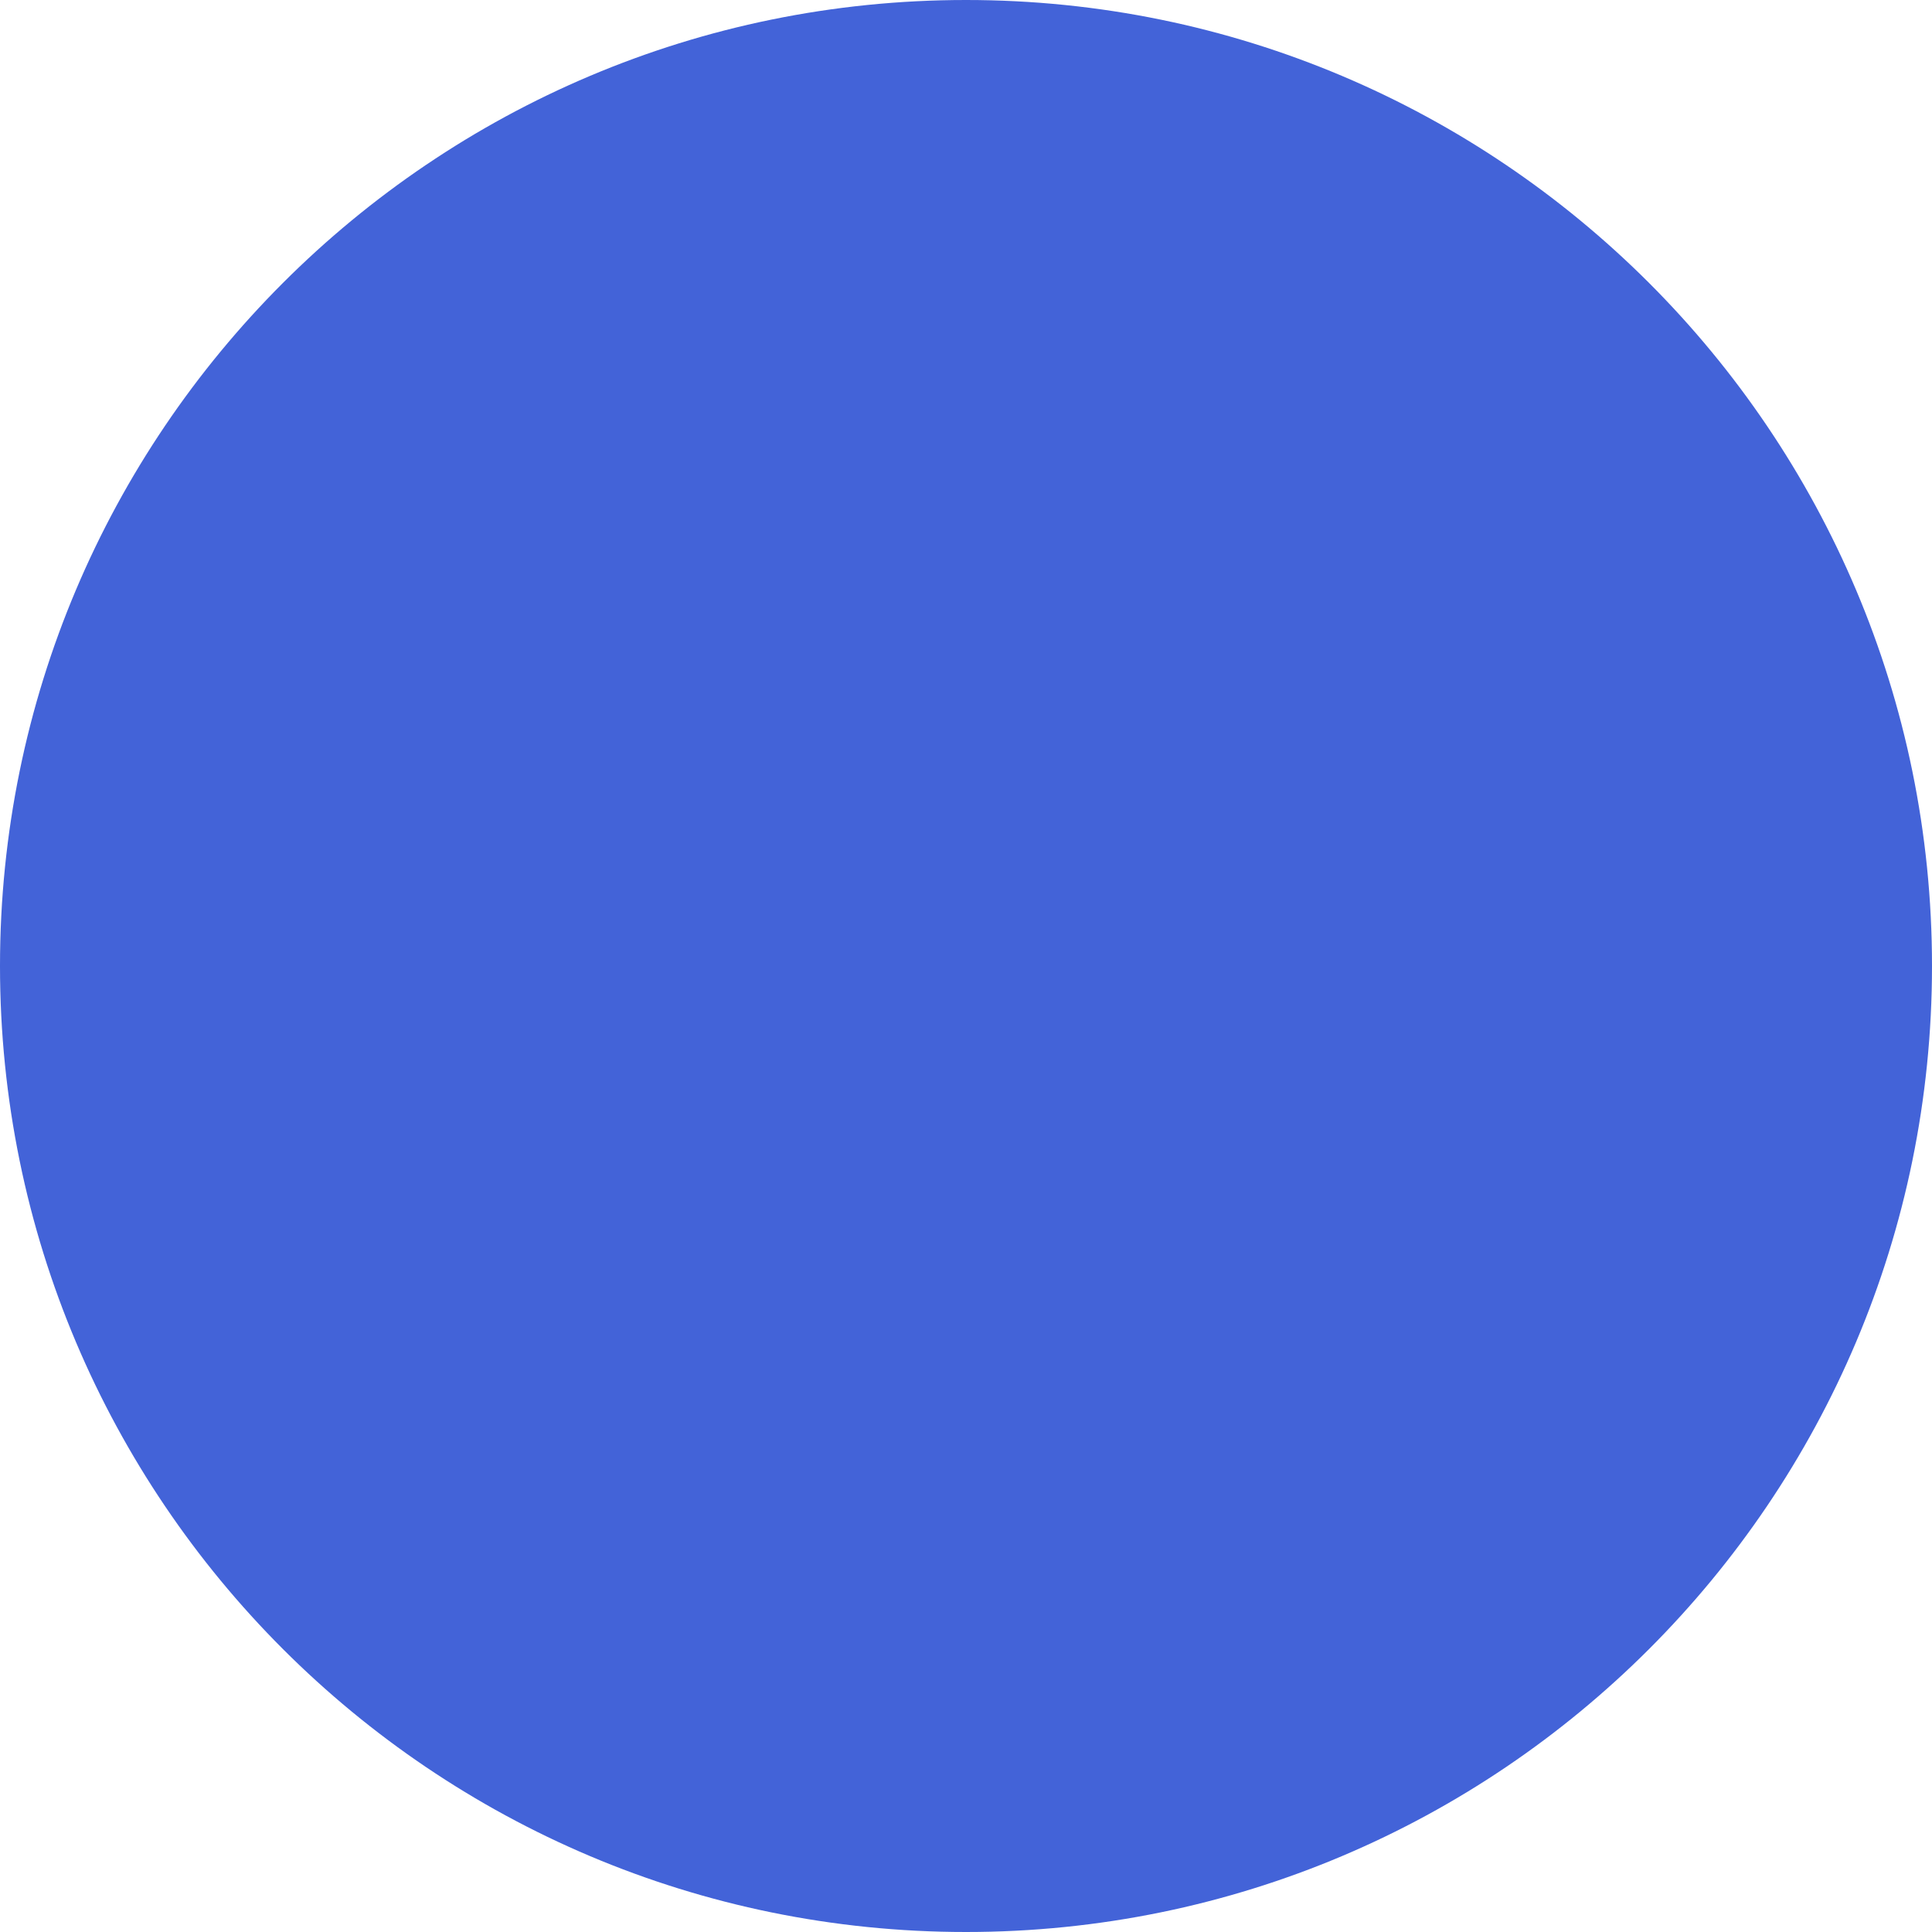
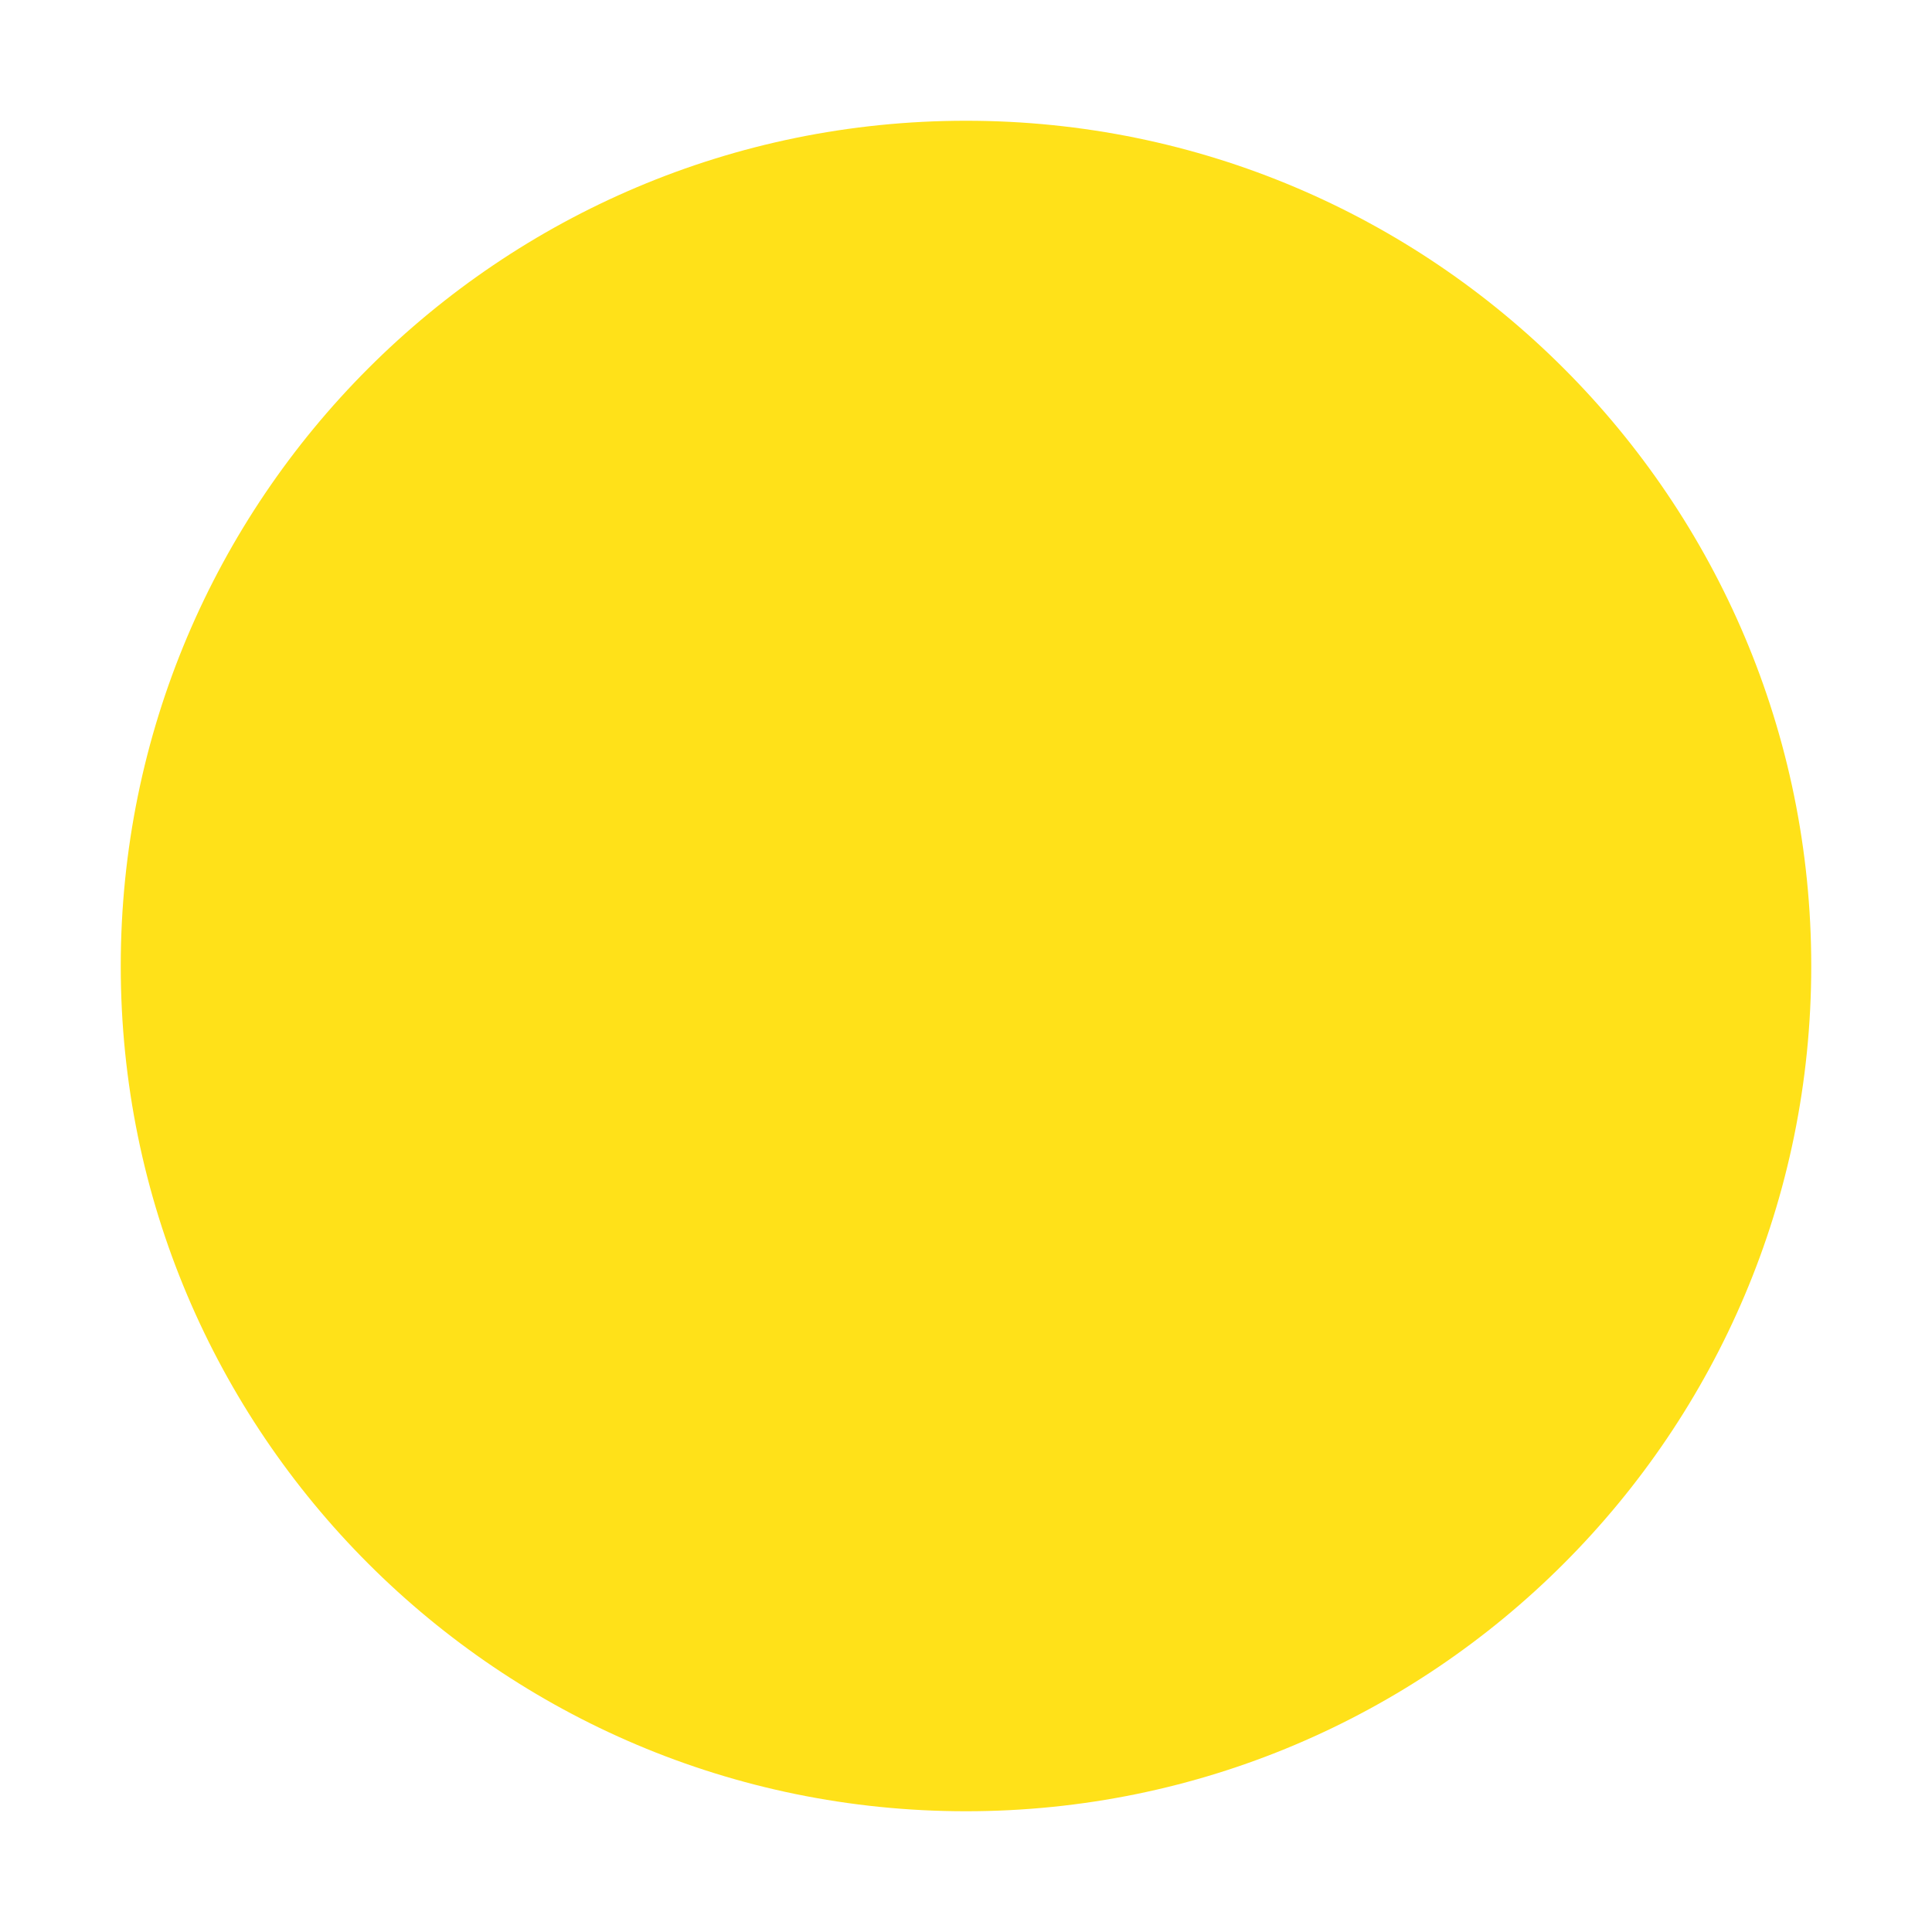
- <svg xmlns="http://www.w3.org/2000/svg" baseProfile="full" height="15" version="1.1" width="15">
+ <svg xmlns="http://www.w3.org/2000/svg" baseProfile="full" height="16" version="1.1" width="16">
  <defs />
-   <ellipse cx="7.5" cy="7.5" fill="rgb(67, 99, 216)" rx="7.5" ry="7.5" stroke="none" />
+   <ellipse cx="8.0" cy="8.0" fill="rgb(255, 225, 25)" rx="7.0" ry="7.0" stroke="none" />
</svg>
